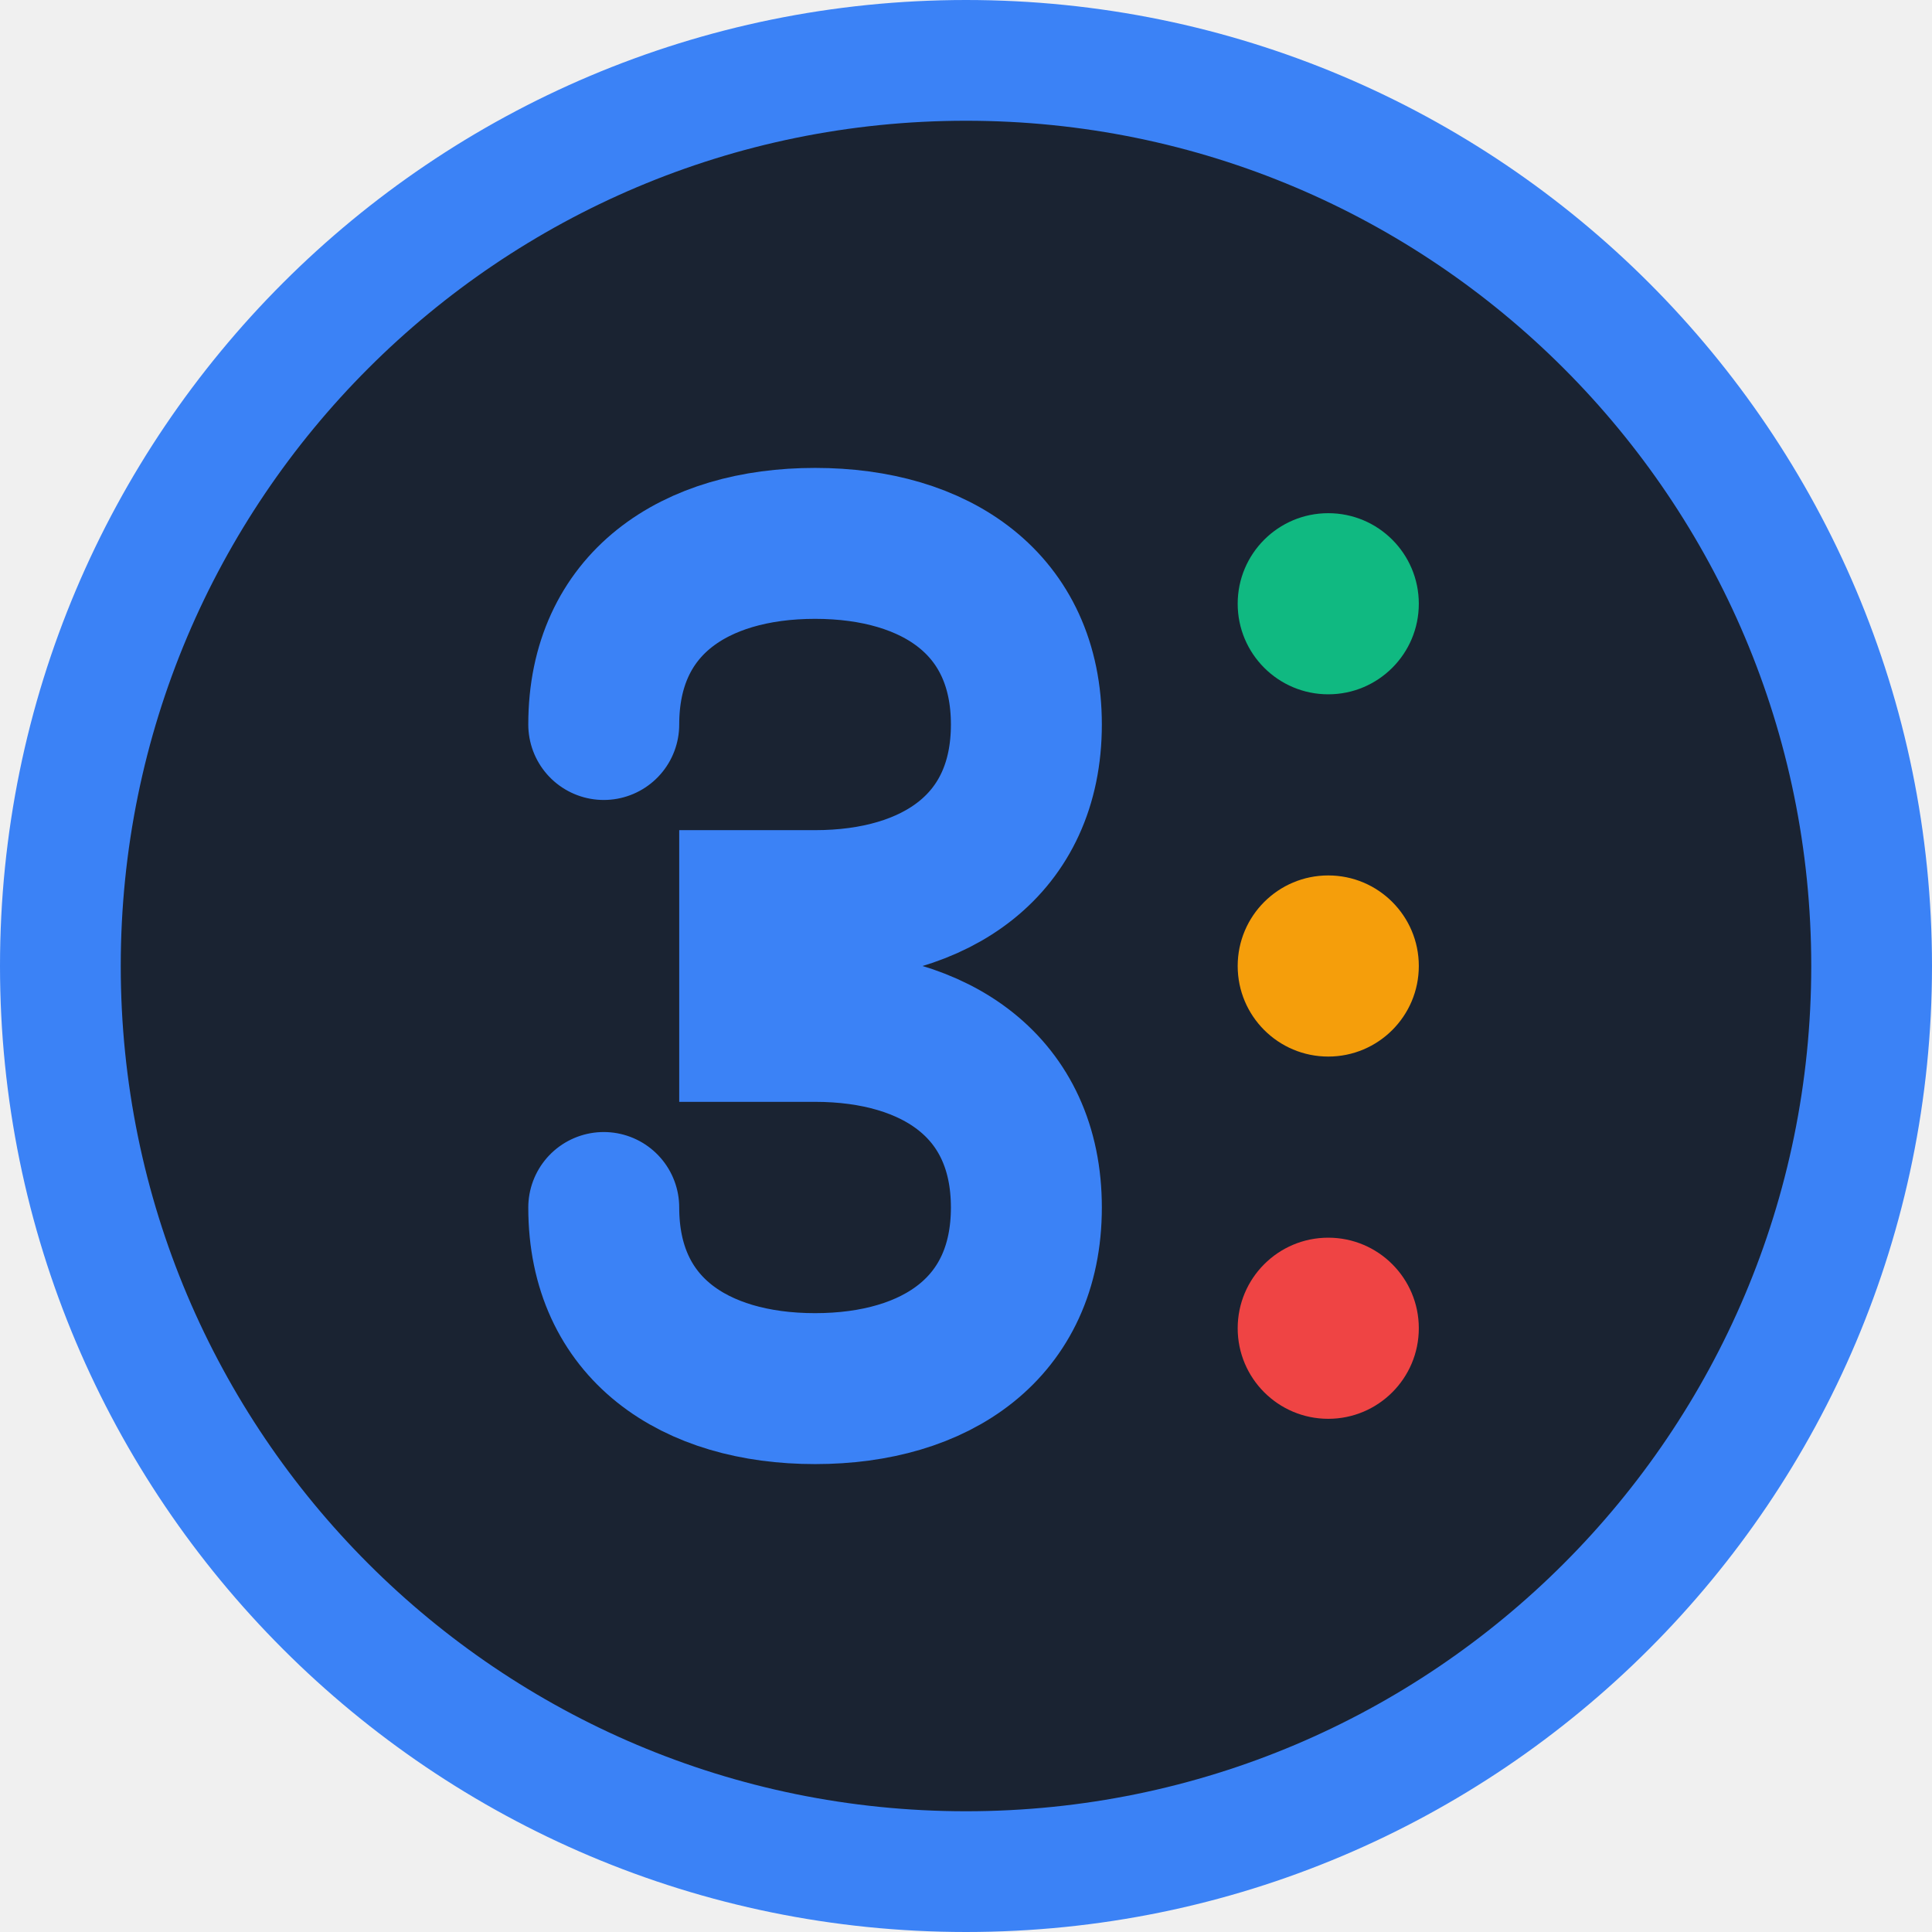
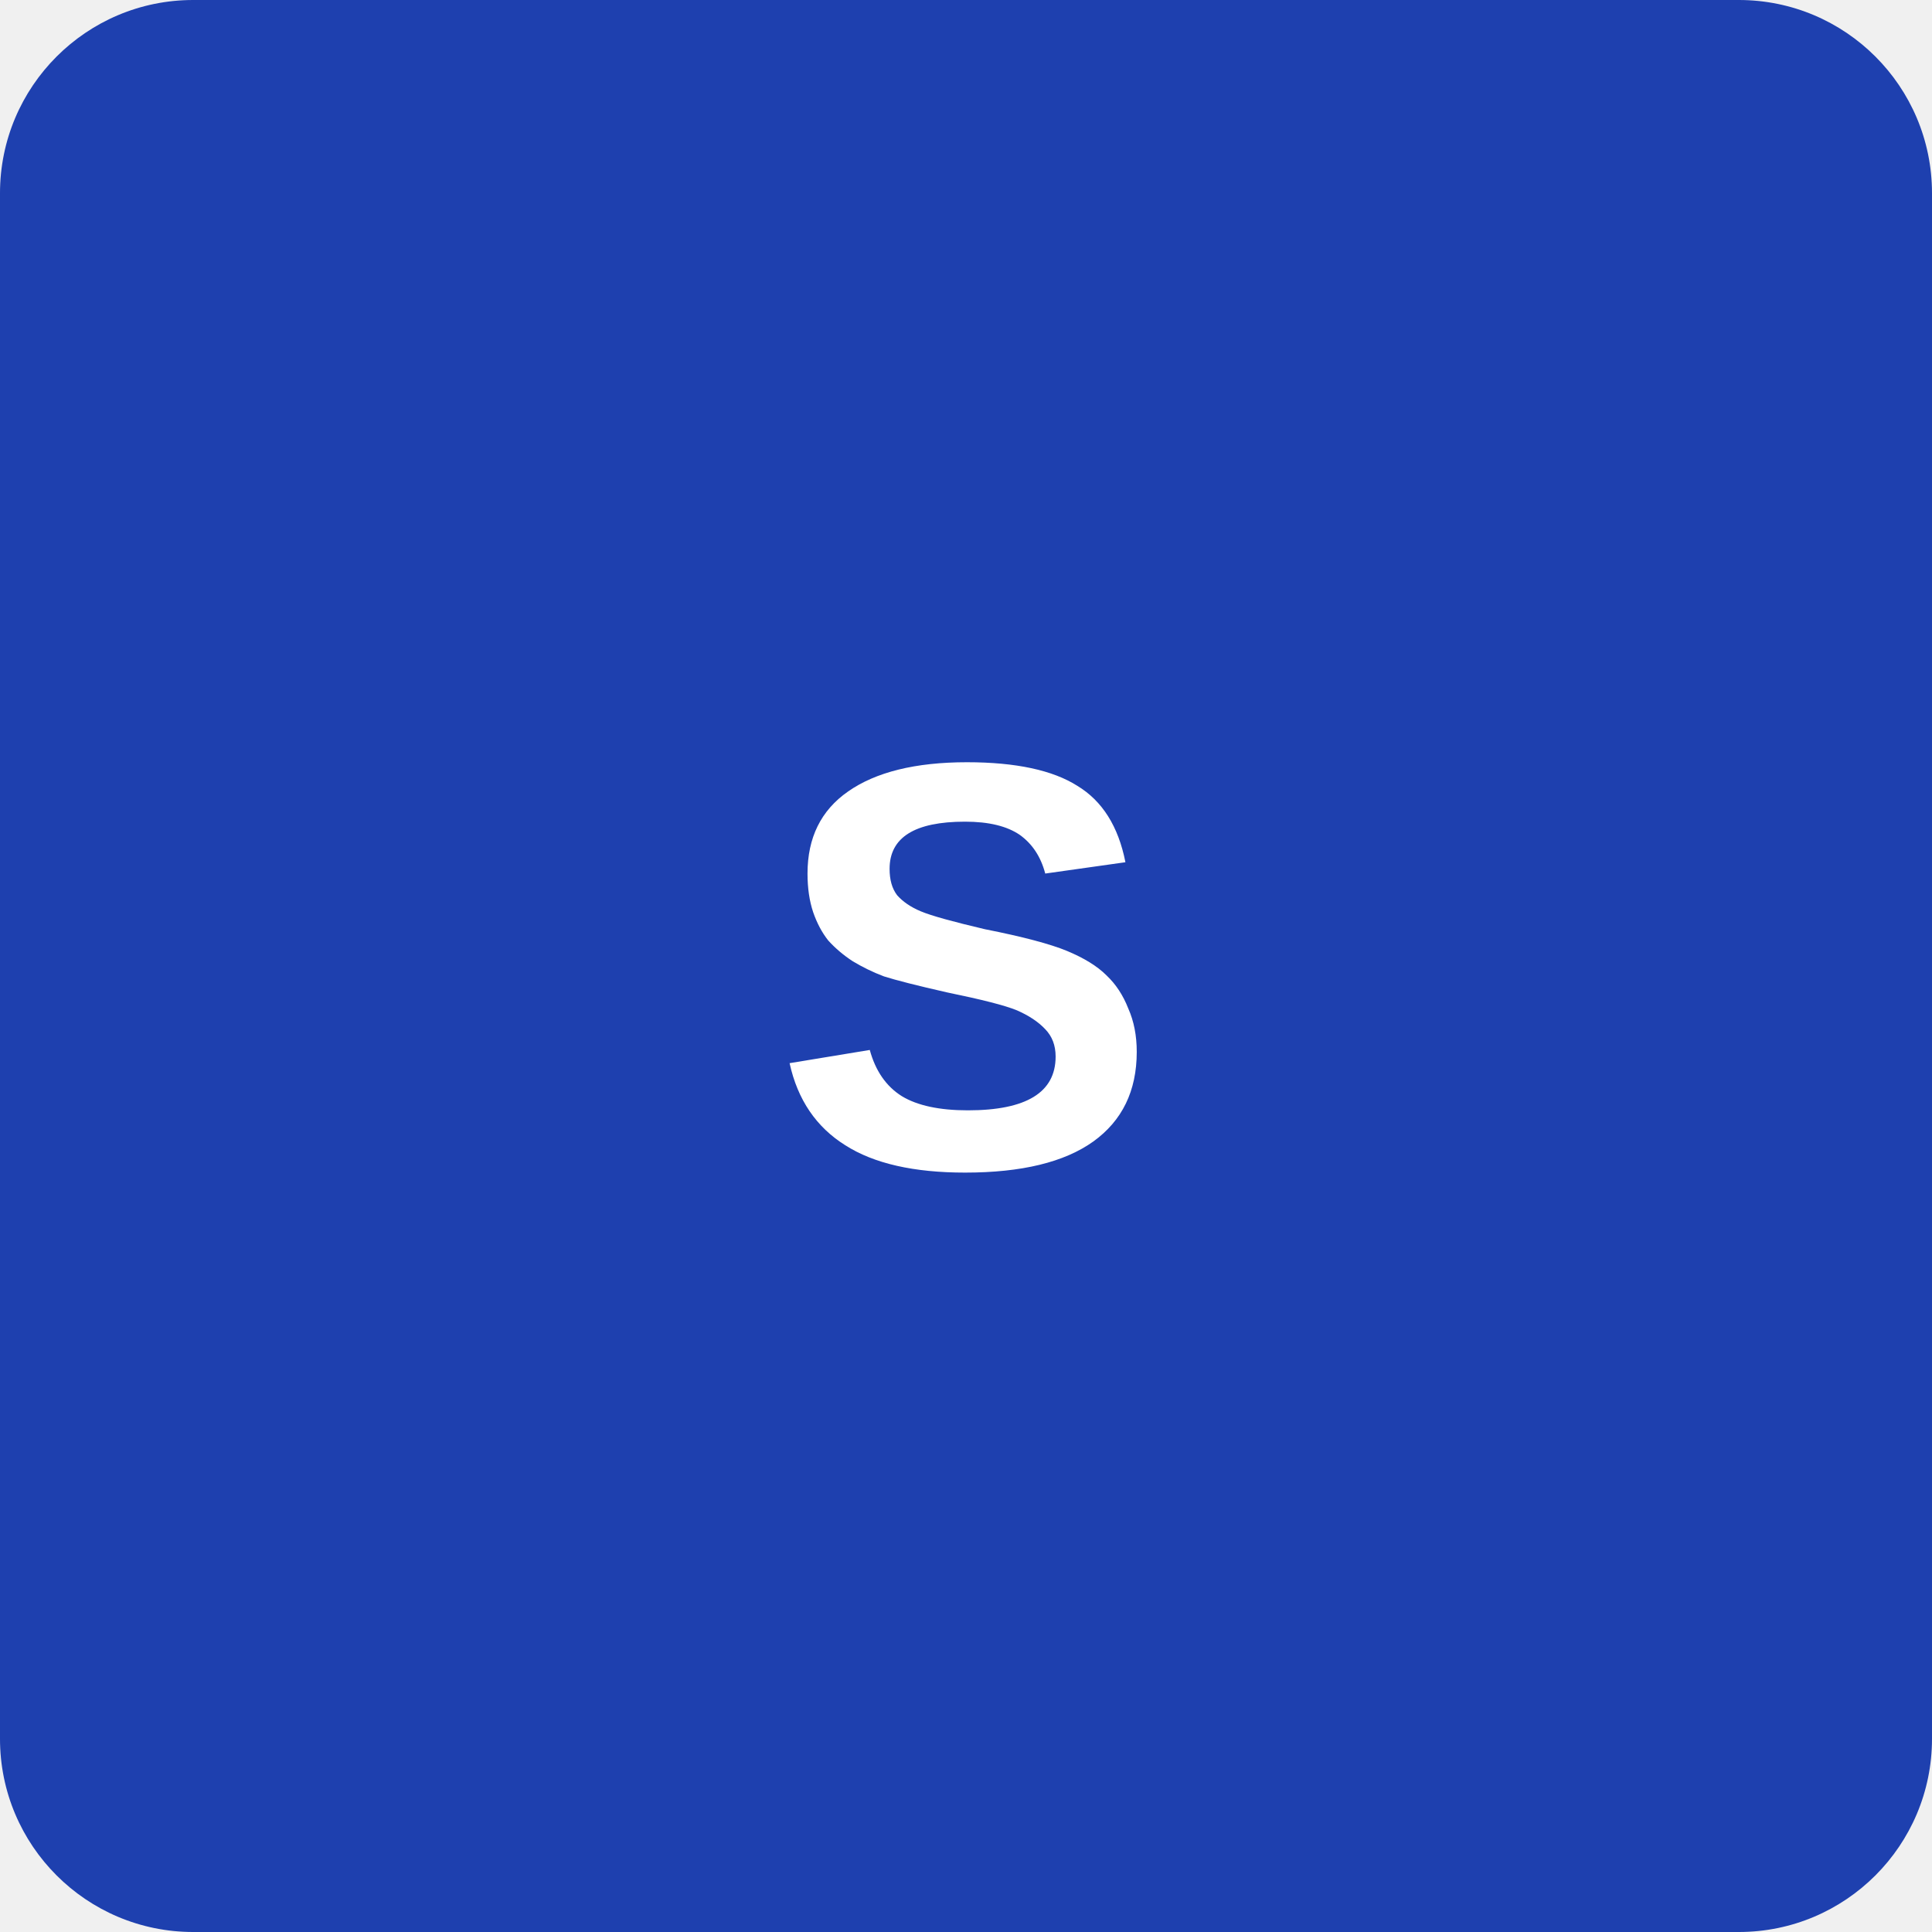
- <svg xmlns="http://www.w3.org/2000/svg" viewBox="0 0 32 32" fill="none">
-   <circle cx="16" cy="16" r="15" fill="#1a2332" stroke="#3b82f6" stroke-width="2" />
-   <path d="M10 12c0-2 1.5-3 3.5-3s3.5 1 3.5 3-1.5 3-3.5 3h-1v2h1c2 0 3.5 1 3.5 3s-1.5 3-3.5 3-3.5-1-3.5-3" stroke="#3b82f6" stroke-width="2.5" stroke-linecap="round" fill="none" />
-   <circle cx="22" cy="10" r="1.5" fill="#10b981" />
-   <circle cx="22" cy="16" r="1.5" fill="#f59e0b" />
-   <circle cx="22" cy="22" r="1.5" fill="#ef4444" />
+ <svg xmlns="http://www.w3.org/2000/svg" width="32" height="32" viewBox="0 0 32 32">
+   <rect width="32" height="32" fill="#1e40af" rx="3.2" />
+   <text x="50%" y="50%" font-family="Arial, sans-serif" font-size="9.6" fill="white" text-anchor="middle" dominant-baseline="central" font-weight="bold">S</text>
</svg>
